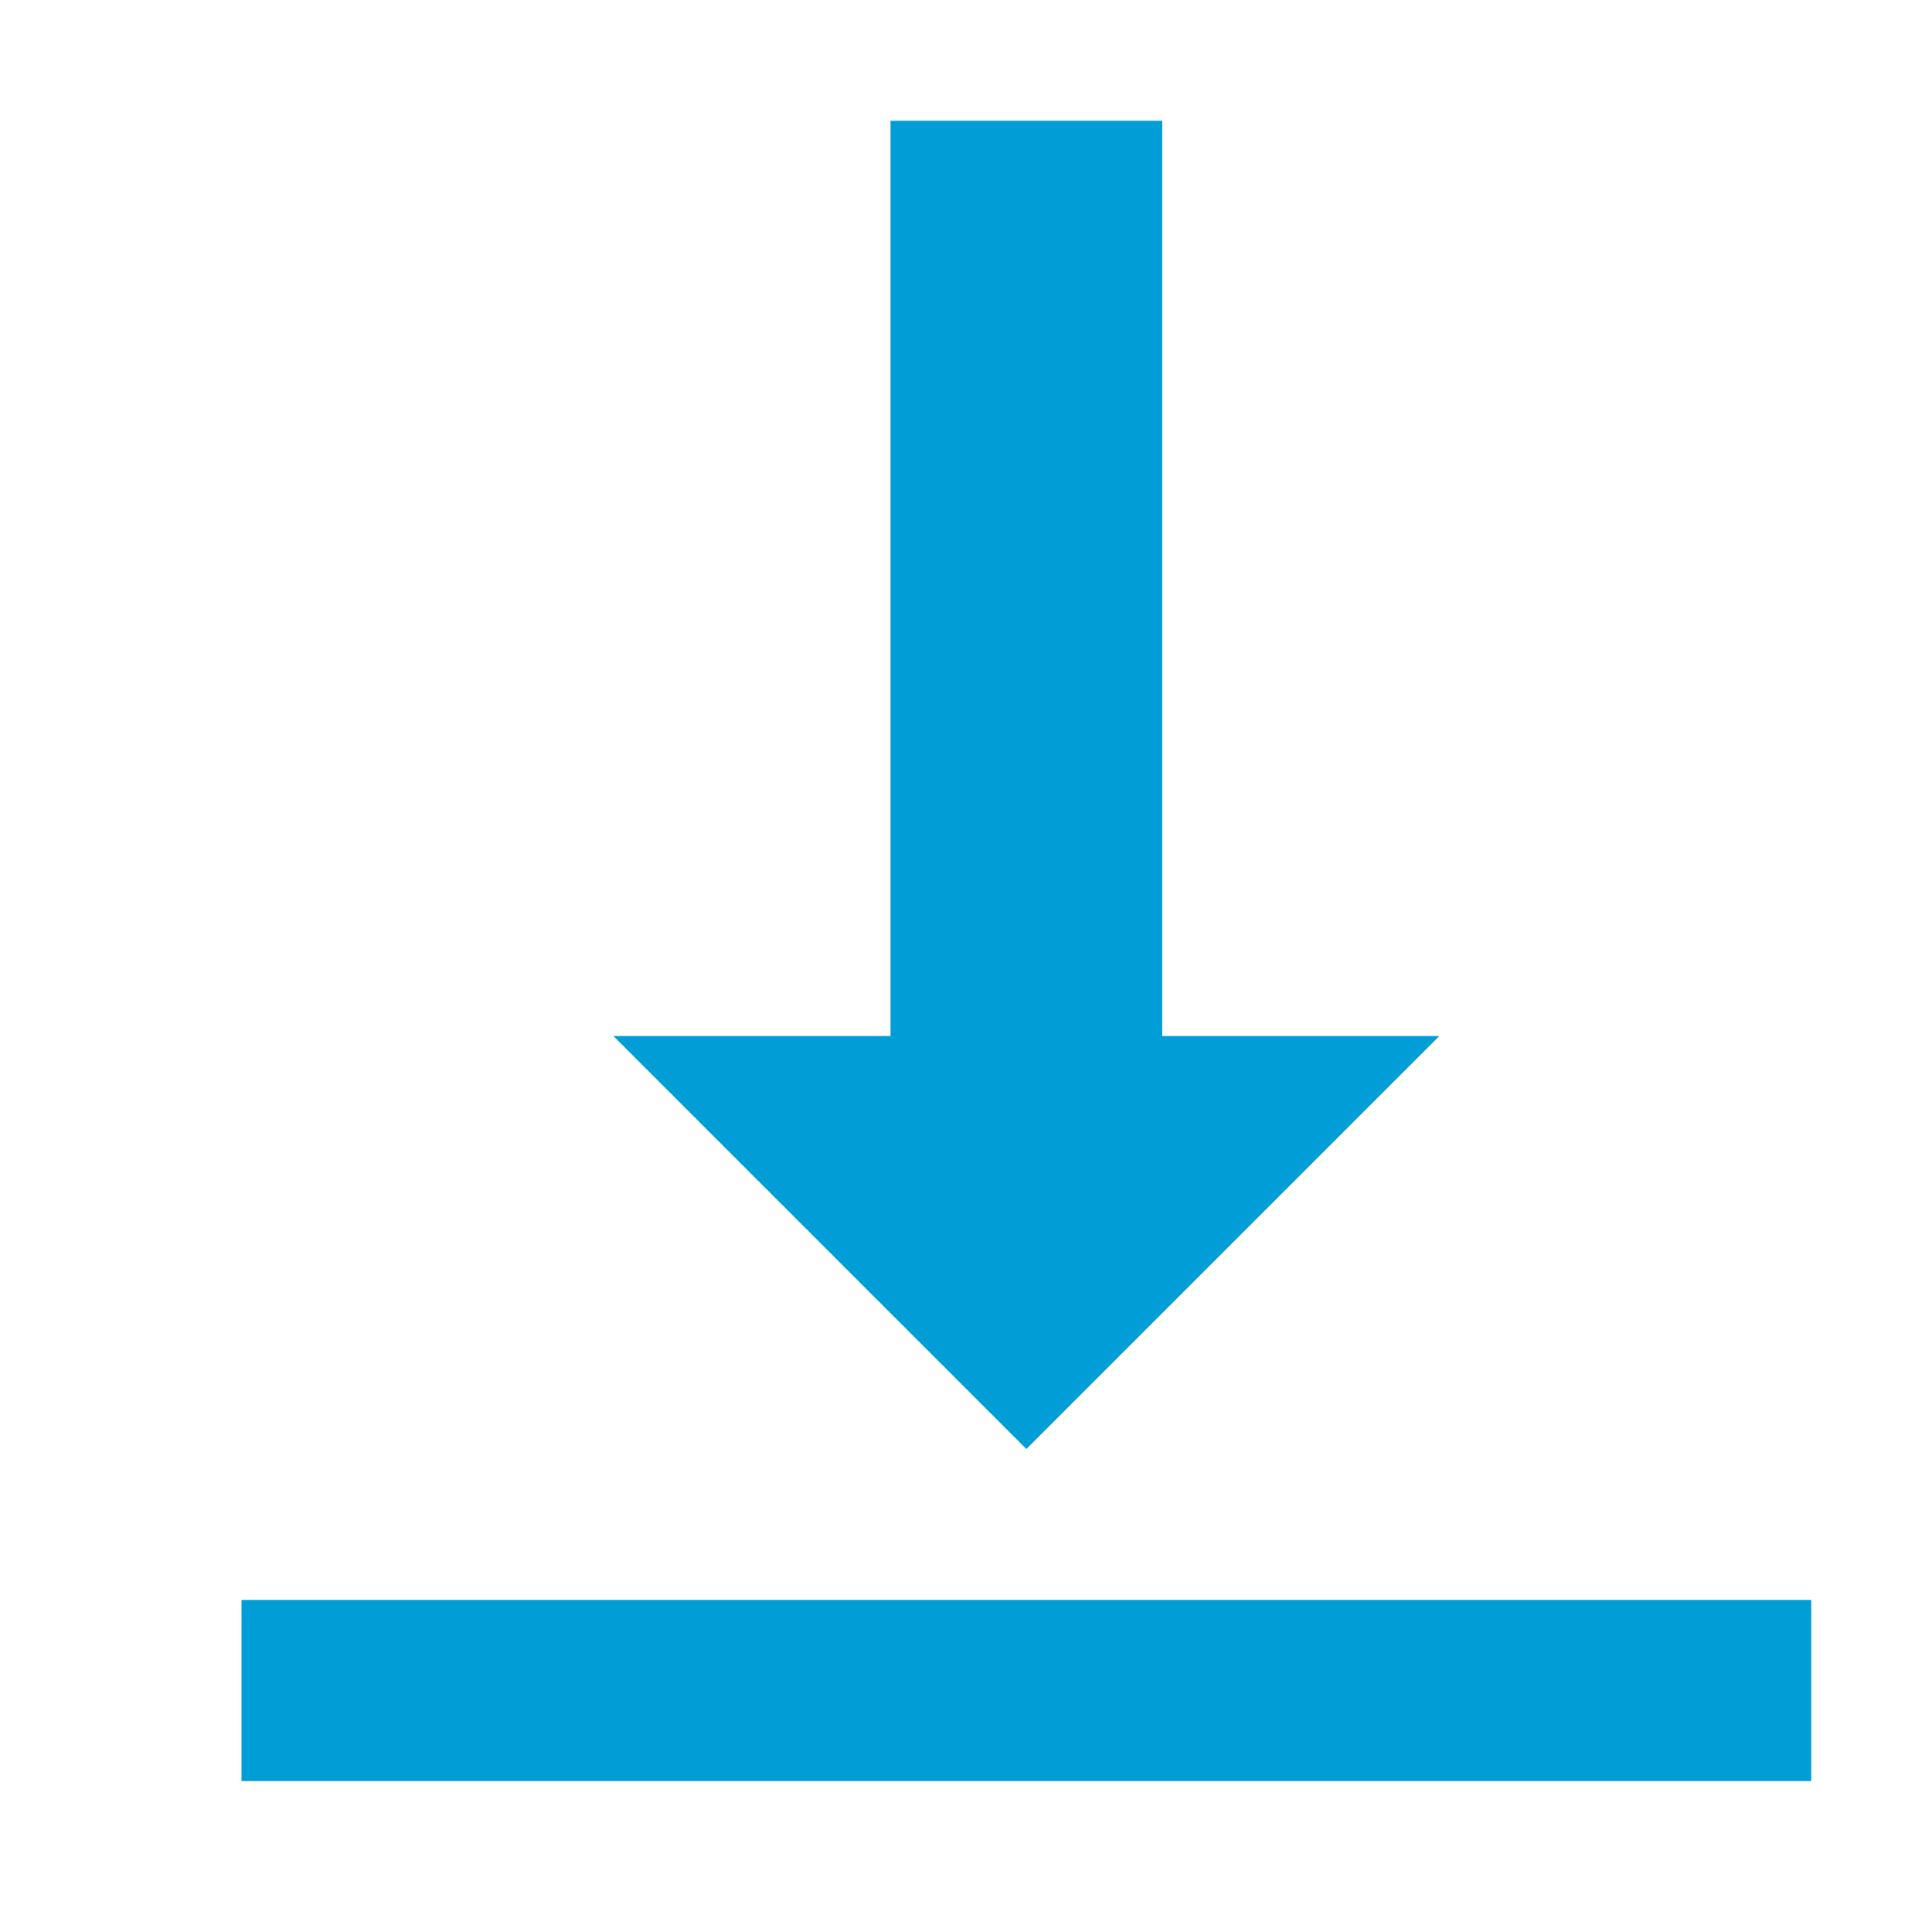
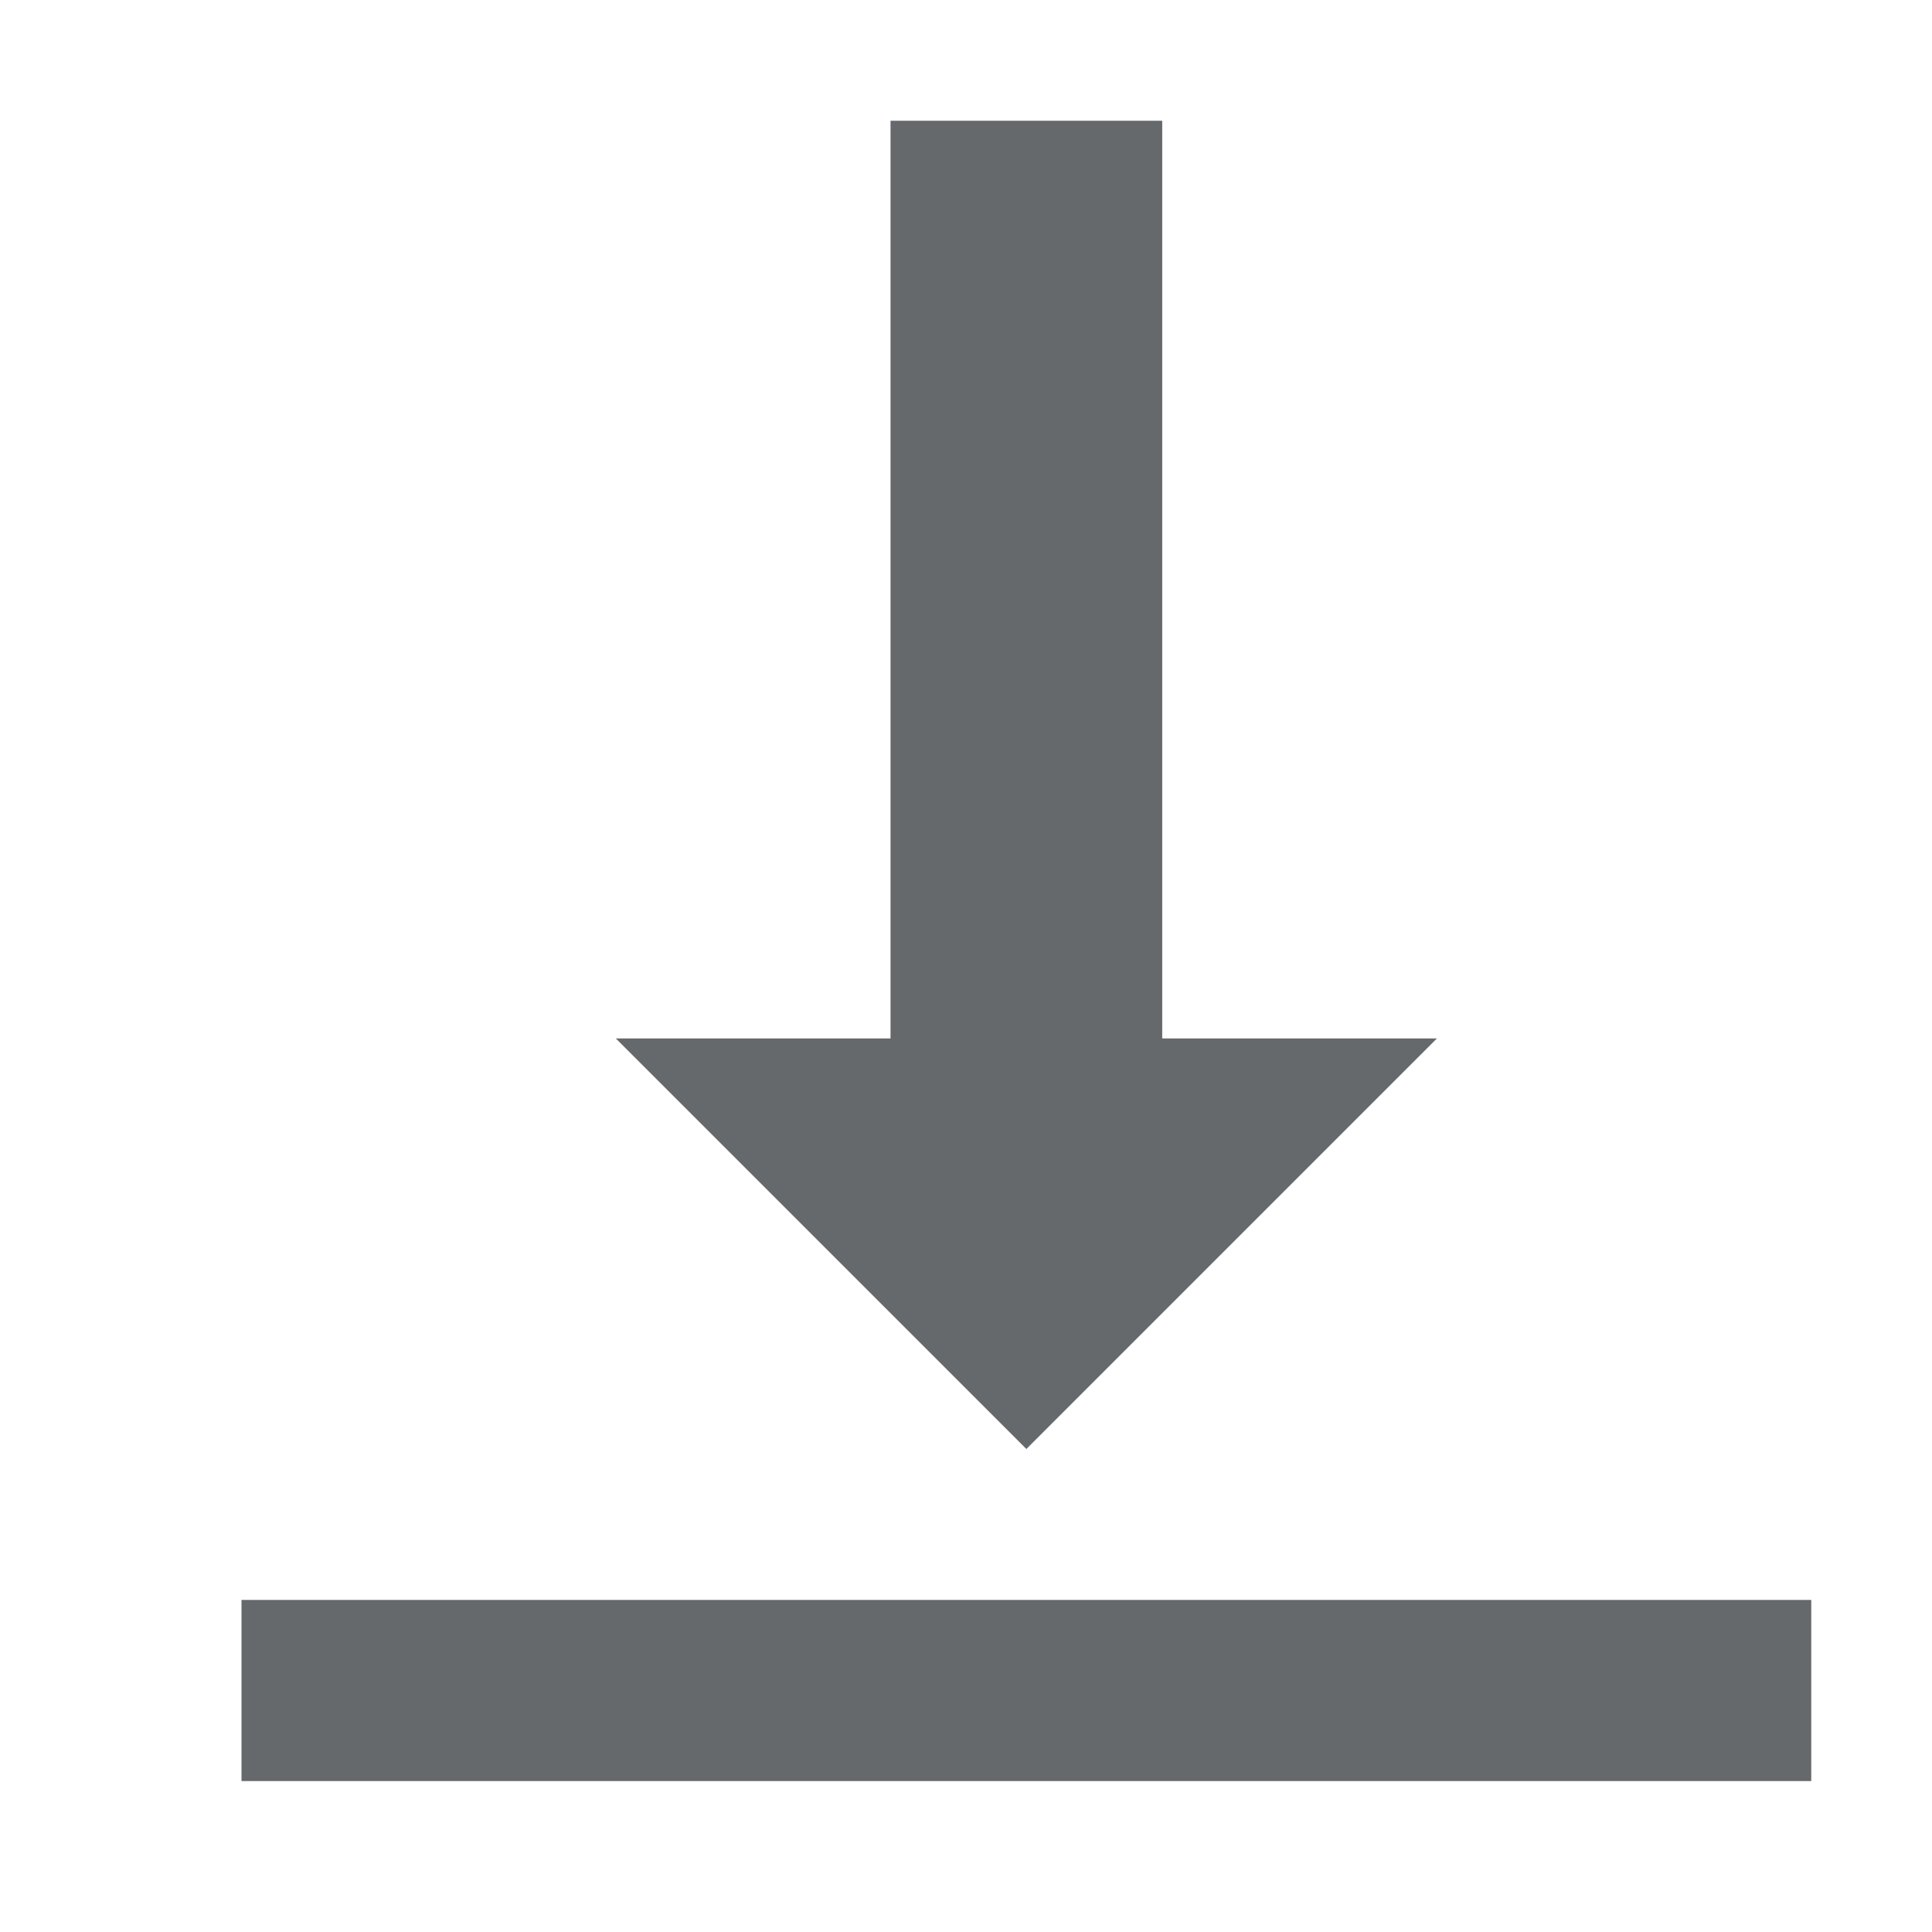
- <svg xmlns="http://www.w3.org/2000/svg" viewBox="0 0 16 16">
-   <line x1="8.5" y1="1" x2="8.5" y2="9.04" style="fill:none;stroke:#009dd6;stroke-miterlimit:10;stroke-width:2.25px" />
-   <polygon points="11.92 8.58 5.08 8.58 8.5 12 11.92 8.58" style="fill:#009dd6" />
-   <line x1="2" y1="14" x2="15" y2="14" style="fill:none;stroke:#009dd6;stroke-miterlimit:10;stroke-width:1.5px" />
+ <svg xmlns="http://www.w3.org/2000/svg" version="1.1" id="Layer_1" x="0px" y="0px" viewBox="0 0 16 16" style="enable-background:new 0 0 16 16;" xml:space="preserve">
+   <style type="text/css">
+ 	.st0{fill:none;stroke:#66696C;stroke-width:2.25;stroke-miterlimit:10;}
+ 	.st1{fill:#66696C;}
+ 	.st2{fill:none;stroke:#66696C;stroke-width:1.5;stroke-miterlimit:10;}
+ </style>
+   <line class="st0" x1="8.5" y1="1" x2="8.5" y2="9" />
+   <polygon class="st1" points="11.9,8.6 5.1,8.6 8.5,12 " />
+   <line class="st2" x1="2" y1="14" x2="15" y2="14" />
</svg>
